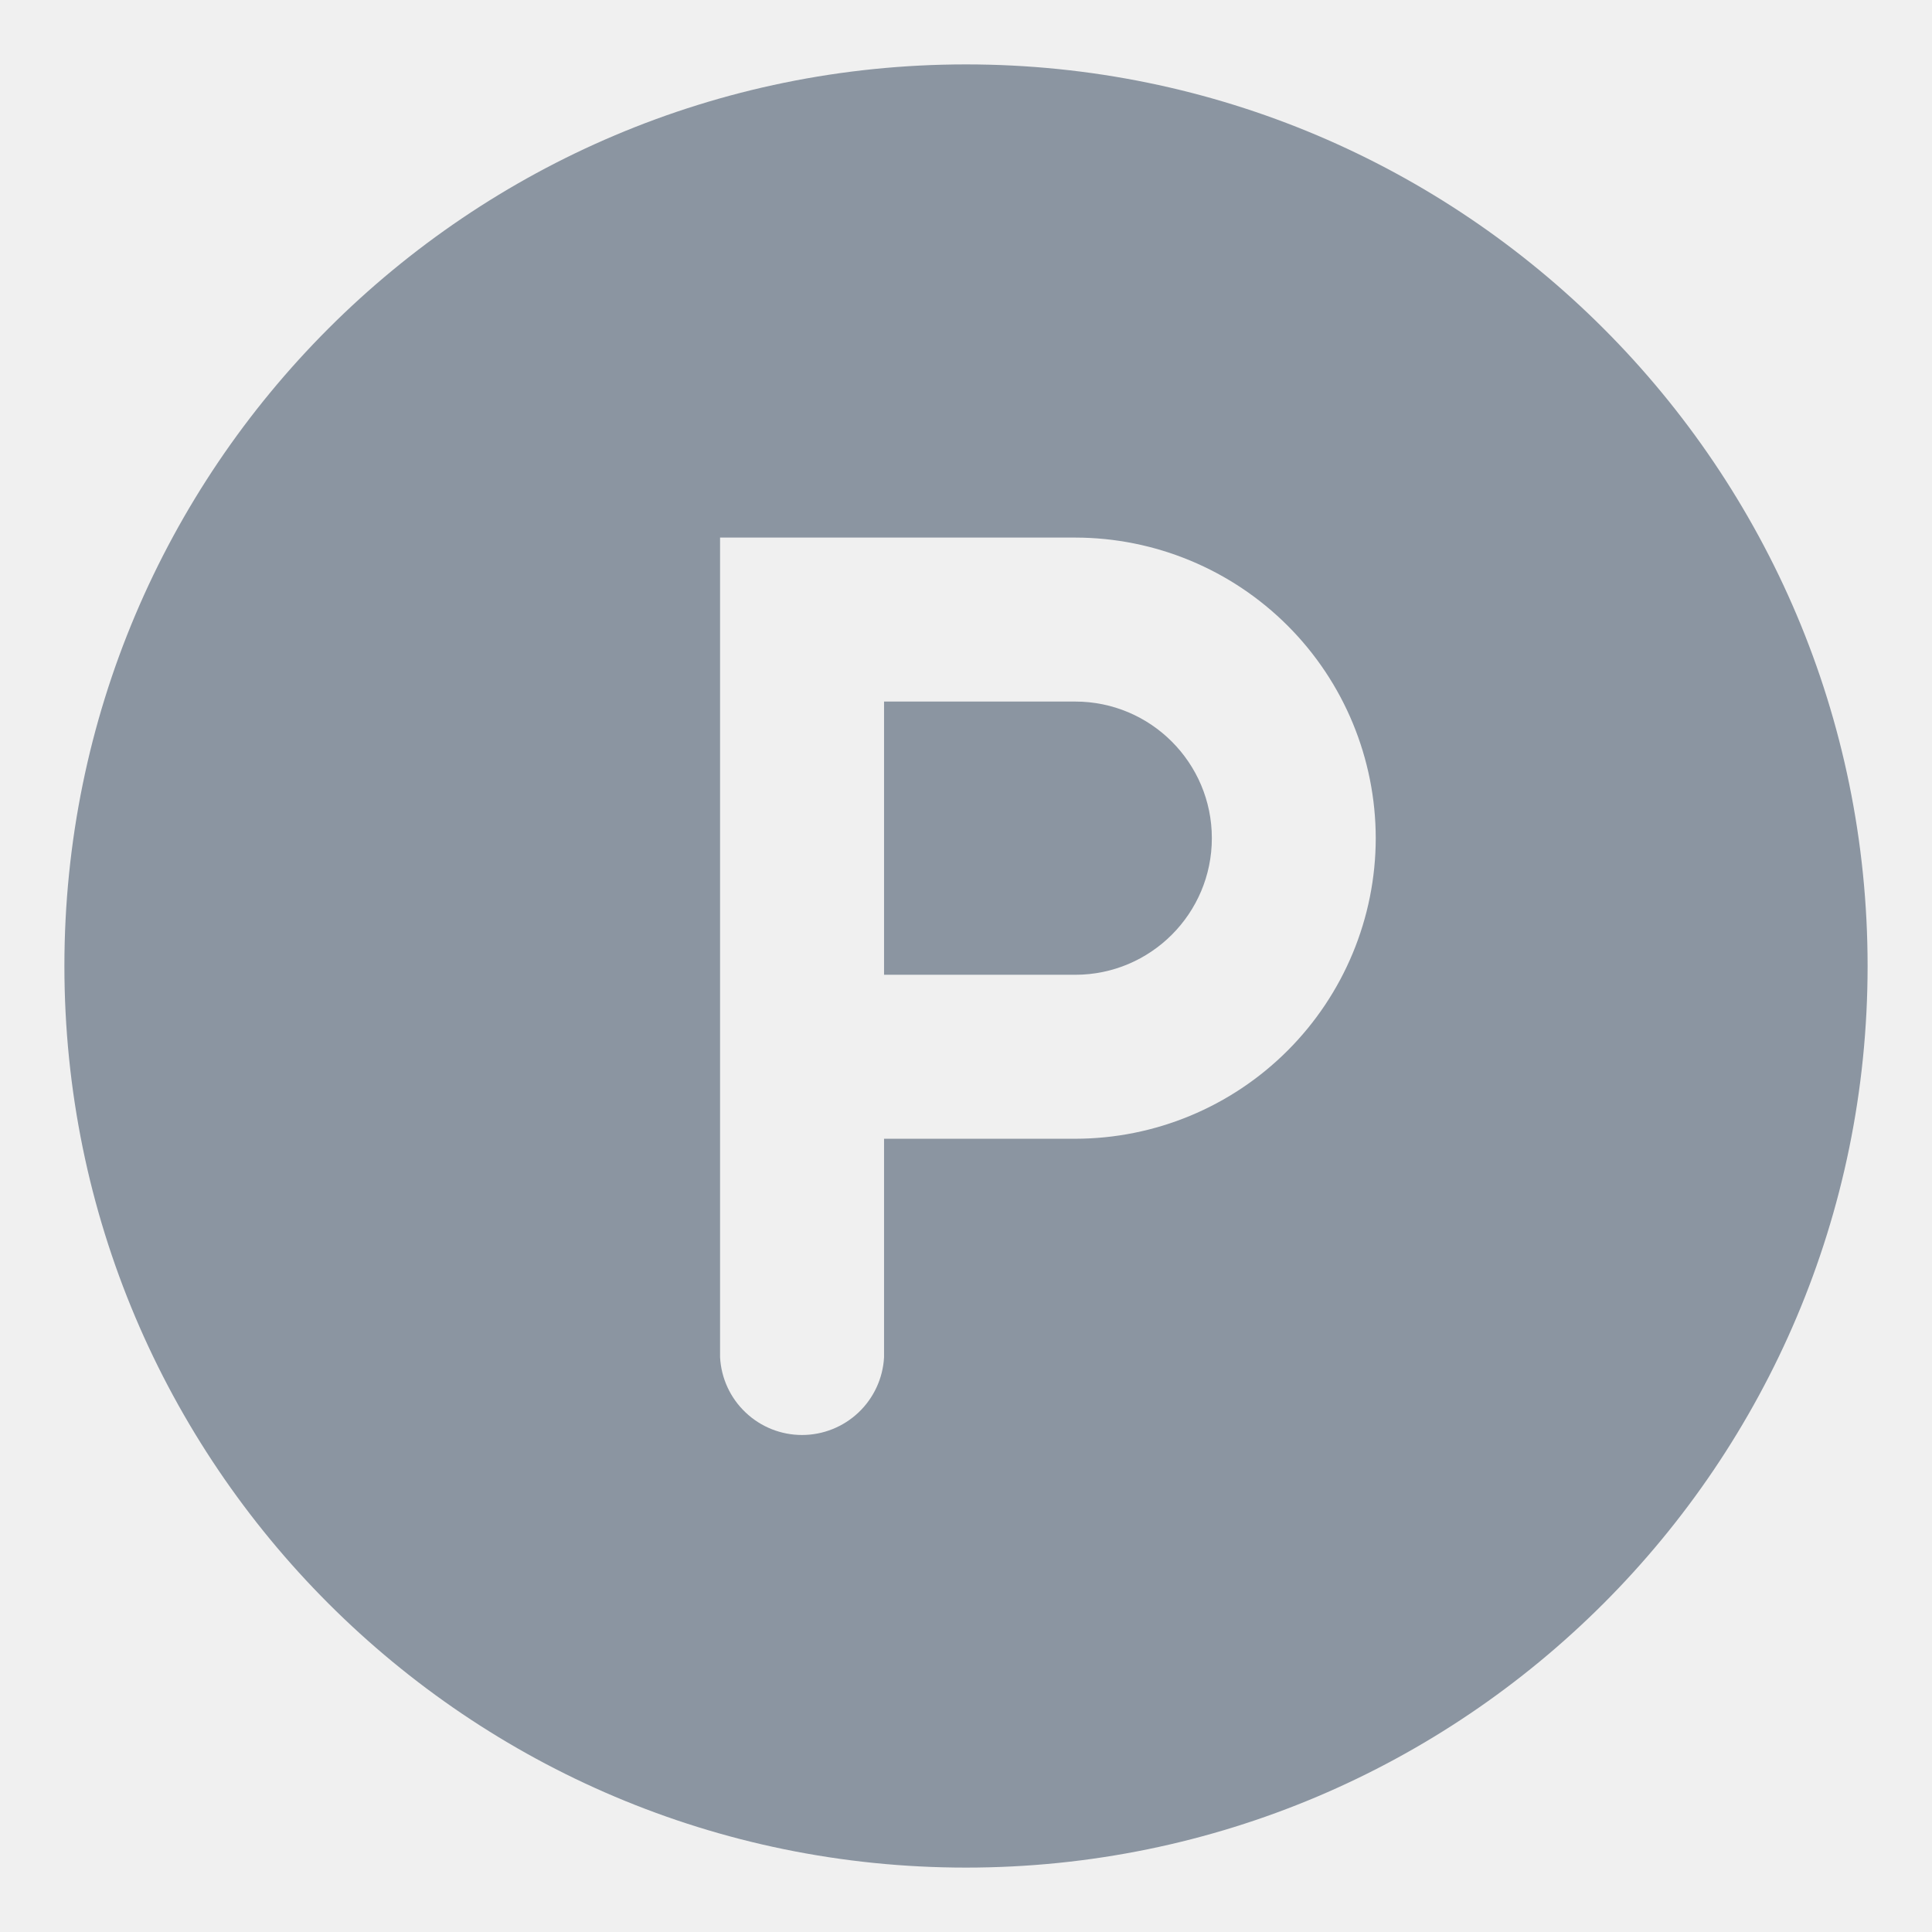
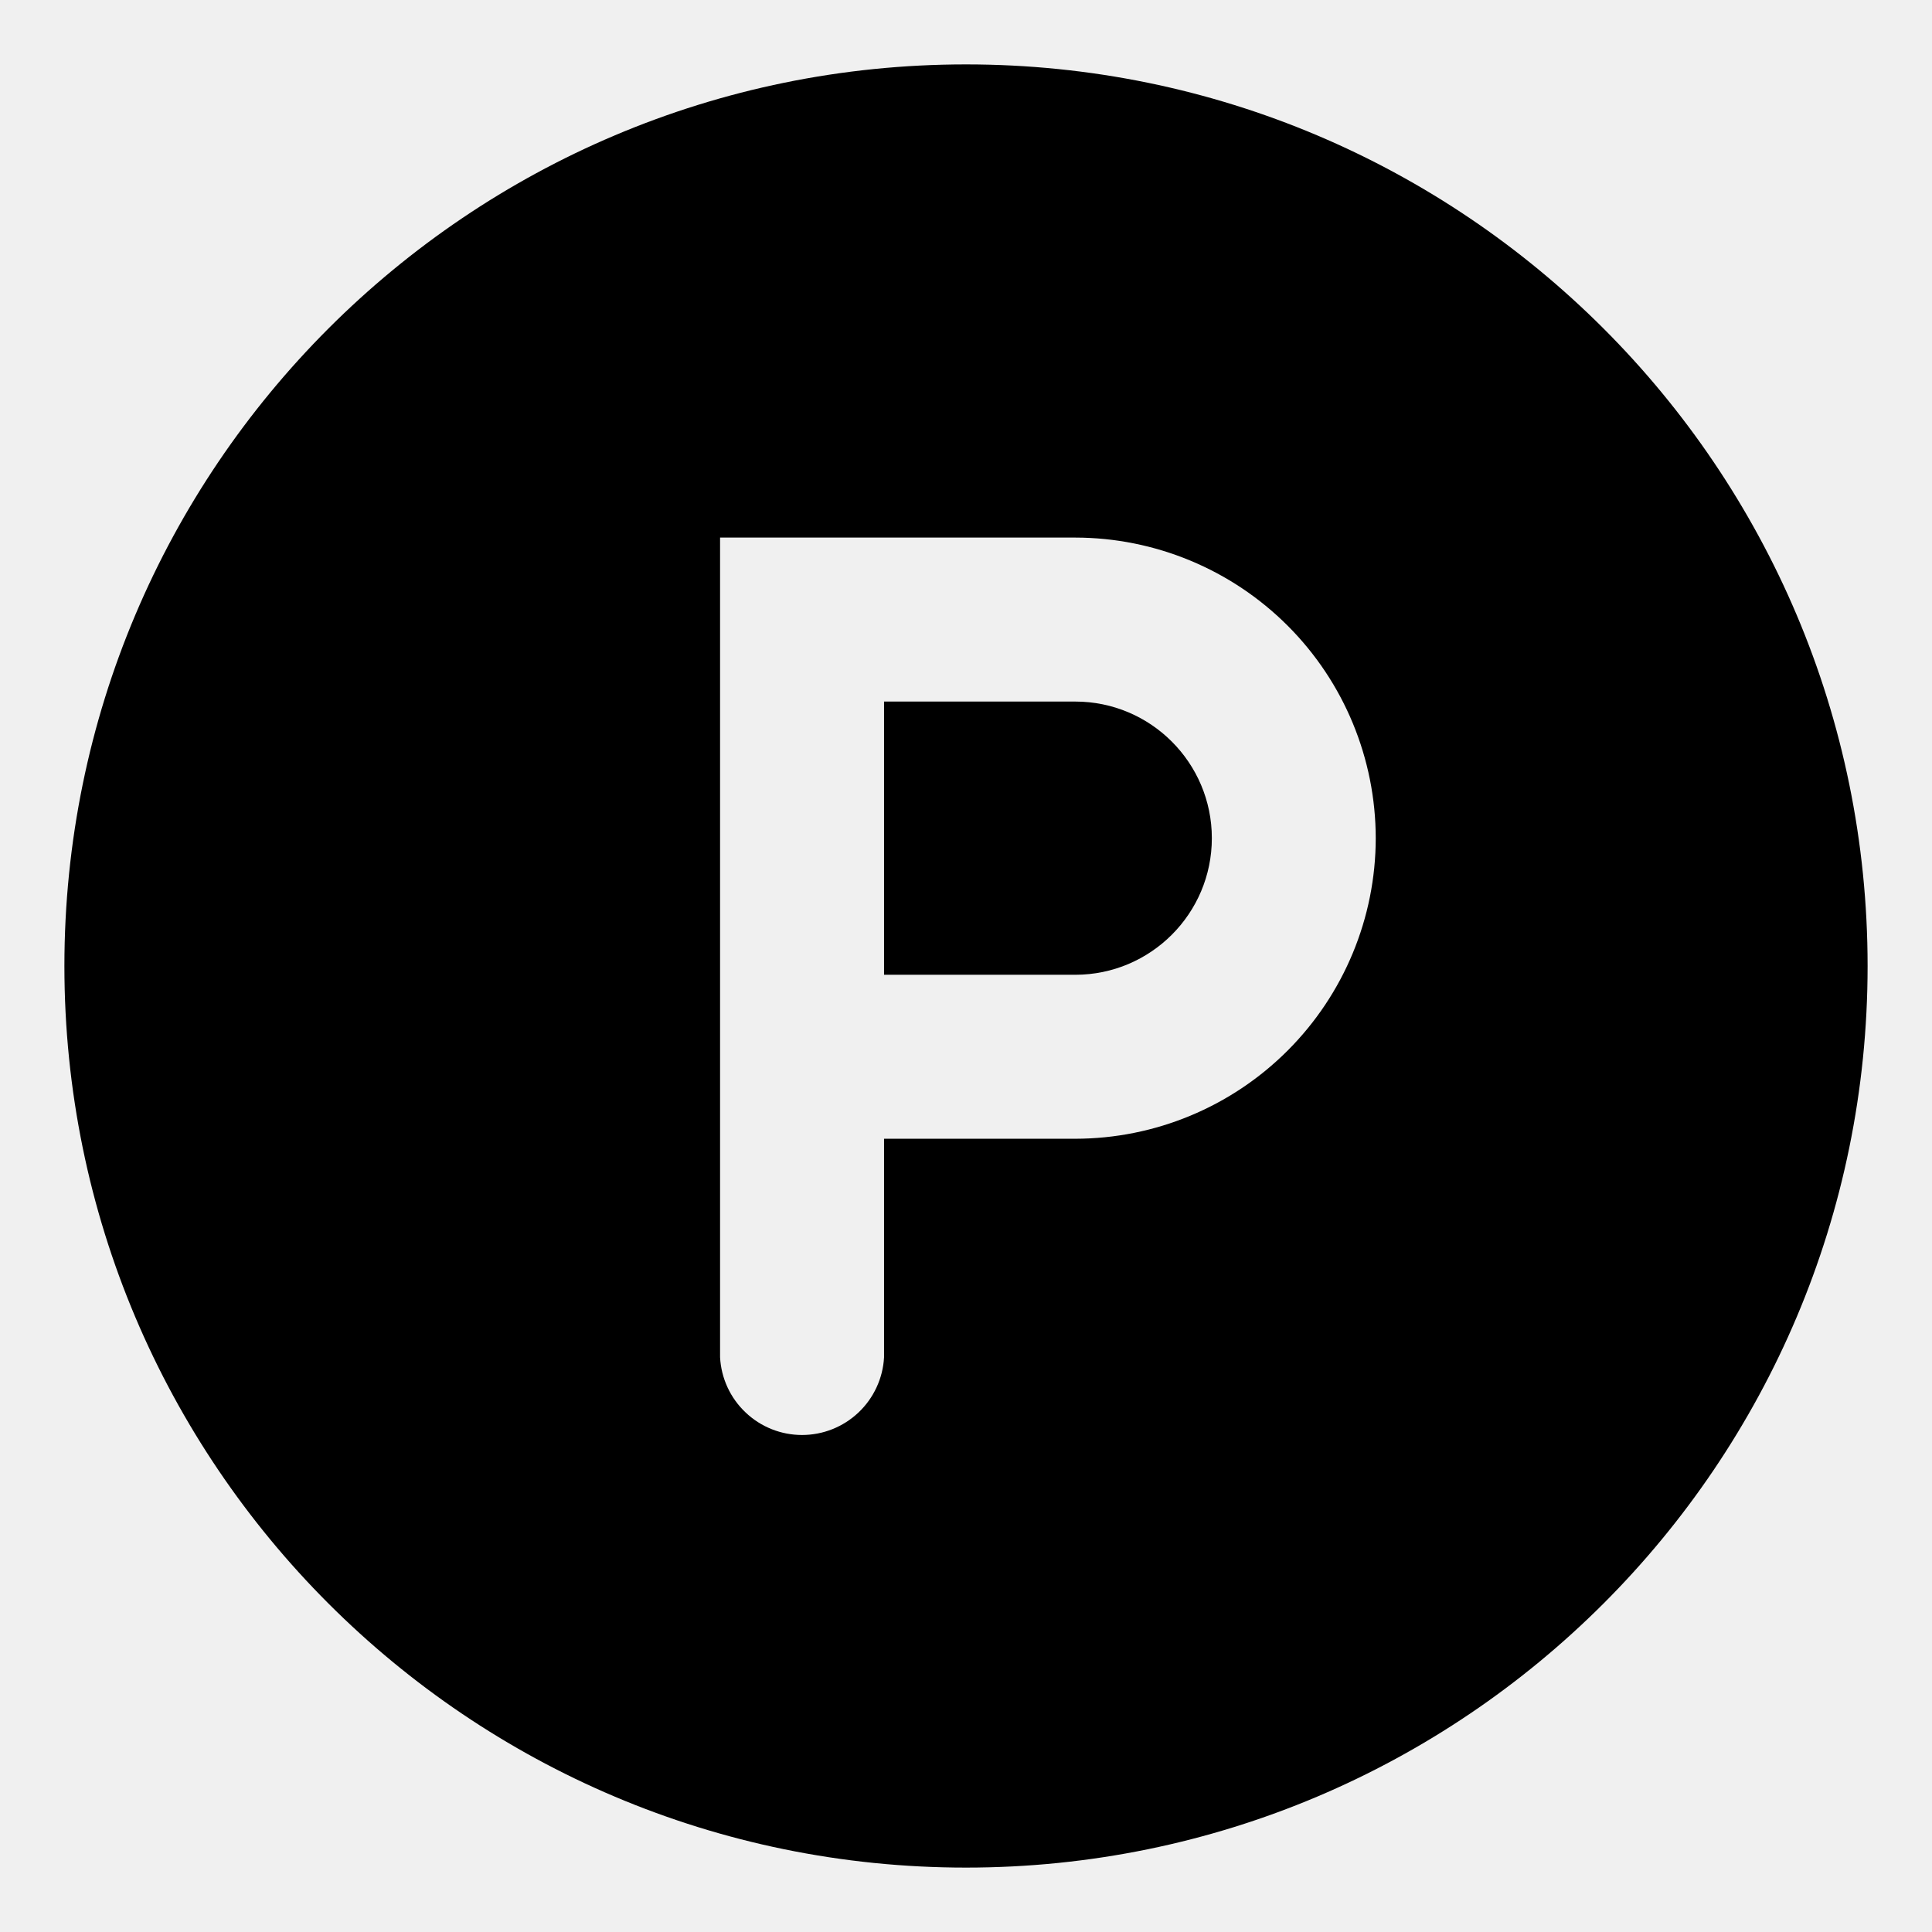
<svg xmlns="http://www.w3.org/2000/svg" width="24" height="24" viewBox="0 0 24 24" fill="none">
  <g id="icon-point-circle-mono" clip-path="url(#clip0_66_2303)">
    <g id="Group">
-       <path id="Vector" fill-rule="evenodd" clip-rule="evenodd" d="M13.357 8.715H10.982V12.109H13.357C14.293 12.109 15.054 11.349 15.054 10.412C15.054 9.476 14.294 8.715 13.357 8.715Z" fill="#8B95A1" />
-       <path id="Vector_2" fill-rule="evenodd" clip-rule="evenodd" d="M13.357 14.146H10.982V16.861C10.968 17.121 10.854 17.367 10.665 17.546C10.475 17.726 10.224 17.826 9.963 17.826C9.702 17.826 9.451 17.726 9.262 17.546C9.072 17.367 8.959 17.121 8.945 16.861V6.678H13.357C14.347 6.679 15.296 7.073 15.996 7.773C16.696 8.473 17.089 9.423 17.09 10.413C17.089 11.402 16.695 12.351 15.995 13.051C15.295 13.751 14.347 14.145 13.357 14.146ZM12 0.8C5.814 0.8 0.8 5.815 0.8 12C0.8 18.186 5.814 23.2 12 23.2C18.185 23.2 23.2 18.186 23.2 12C23.2 5.815 18.185 0.8 12 0.8Z" fill="#8B95A1" />
+       <path id="Vector" fill-rule="evenodd" clip-rule="evenodd" d="M13.357 8.715H10.982V12.109H13.357C14.293 12.109 15.054 11.349 15.054 10.412C15.054 9.476 14.294 8.715 13.357 8.715Z" fill="currentColor" />
+       <path id="Vector_2" fill-rule="evenodd" clip-rule="evenodd" d="M13.357 14.146H10.982V16.861C10.968 17.121 10.854 17.367 10.665 17.546C10.475 17.726 10.224 17.826 9.963 17.826C9.702 17.826 9.451 17.726 9.262 17.546C9.072 17.367 8.959 17.121 8.945 16.861V6.678H13.357C14.347 6.679 15.296 7.073 15.996 7.773C16.696 8.473 17.089 9.423 17.09 10.413C17.089 11.402 16.695 12.351 15.995 13.051C15.295 13.751 14.347 14.145 13.357 14.146ZM12 0.8C5.814 0.8 0.8 5.815 0.8 12C0.8 18.186 5.814 23.2 12 23.2C18.185 23.2 23.2 18.186 23.2 12C23.2 5.815 18.185 0.8 12 0.8Z" fill="currentColor" />
    </g>
  </g>
  <defs>
    <clipPath id="clip0_66_2303">
      <rect width="24" height="24" fill="white" />
    </clipPath>
  </defs>
</svg>
